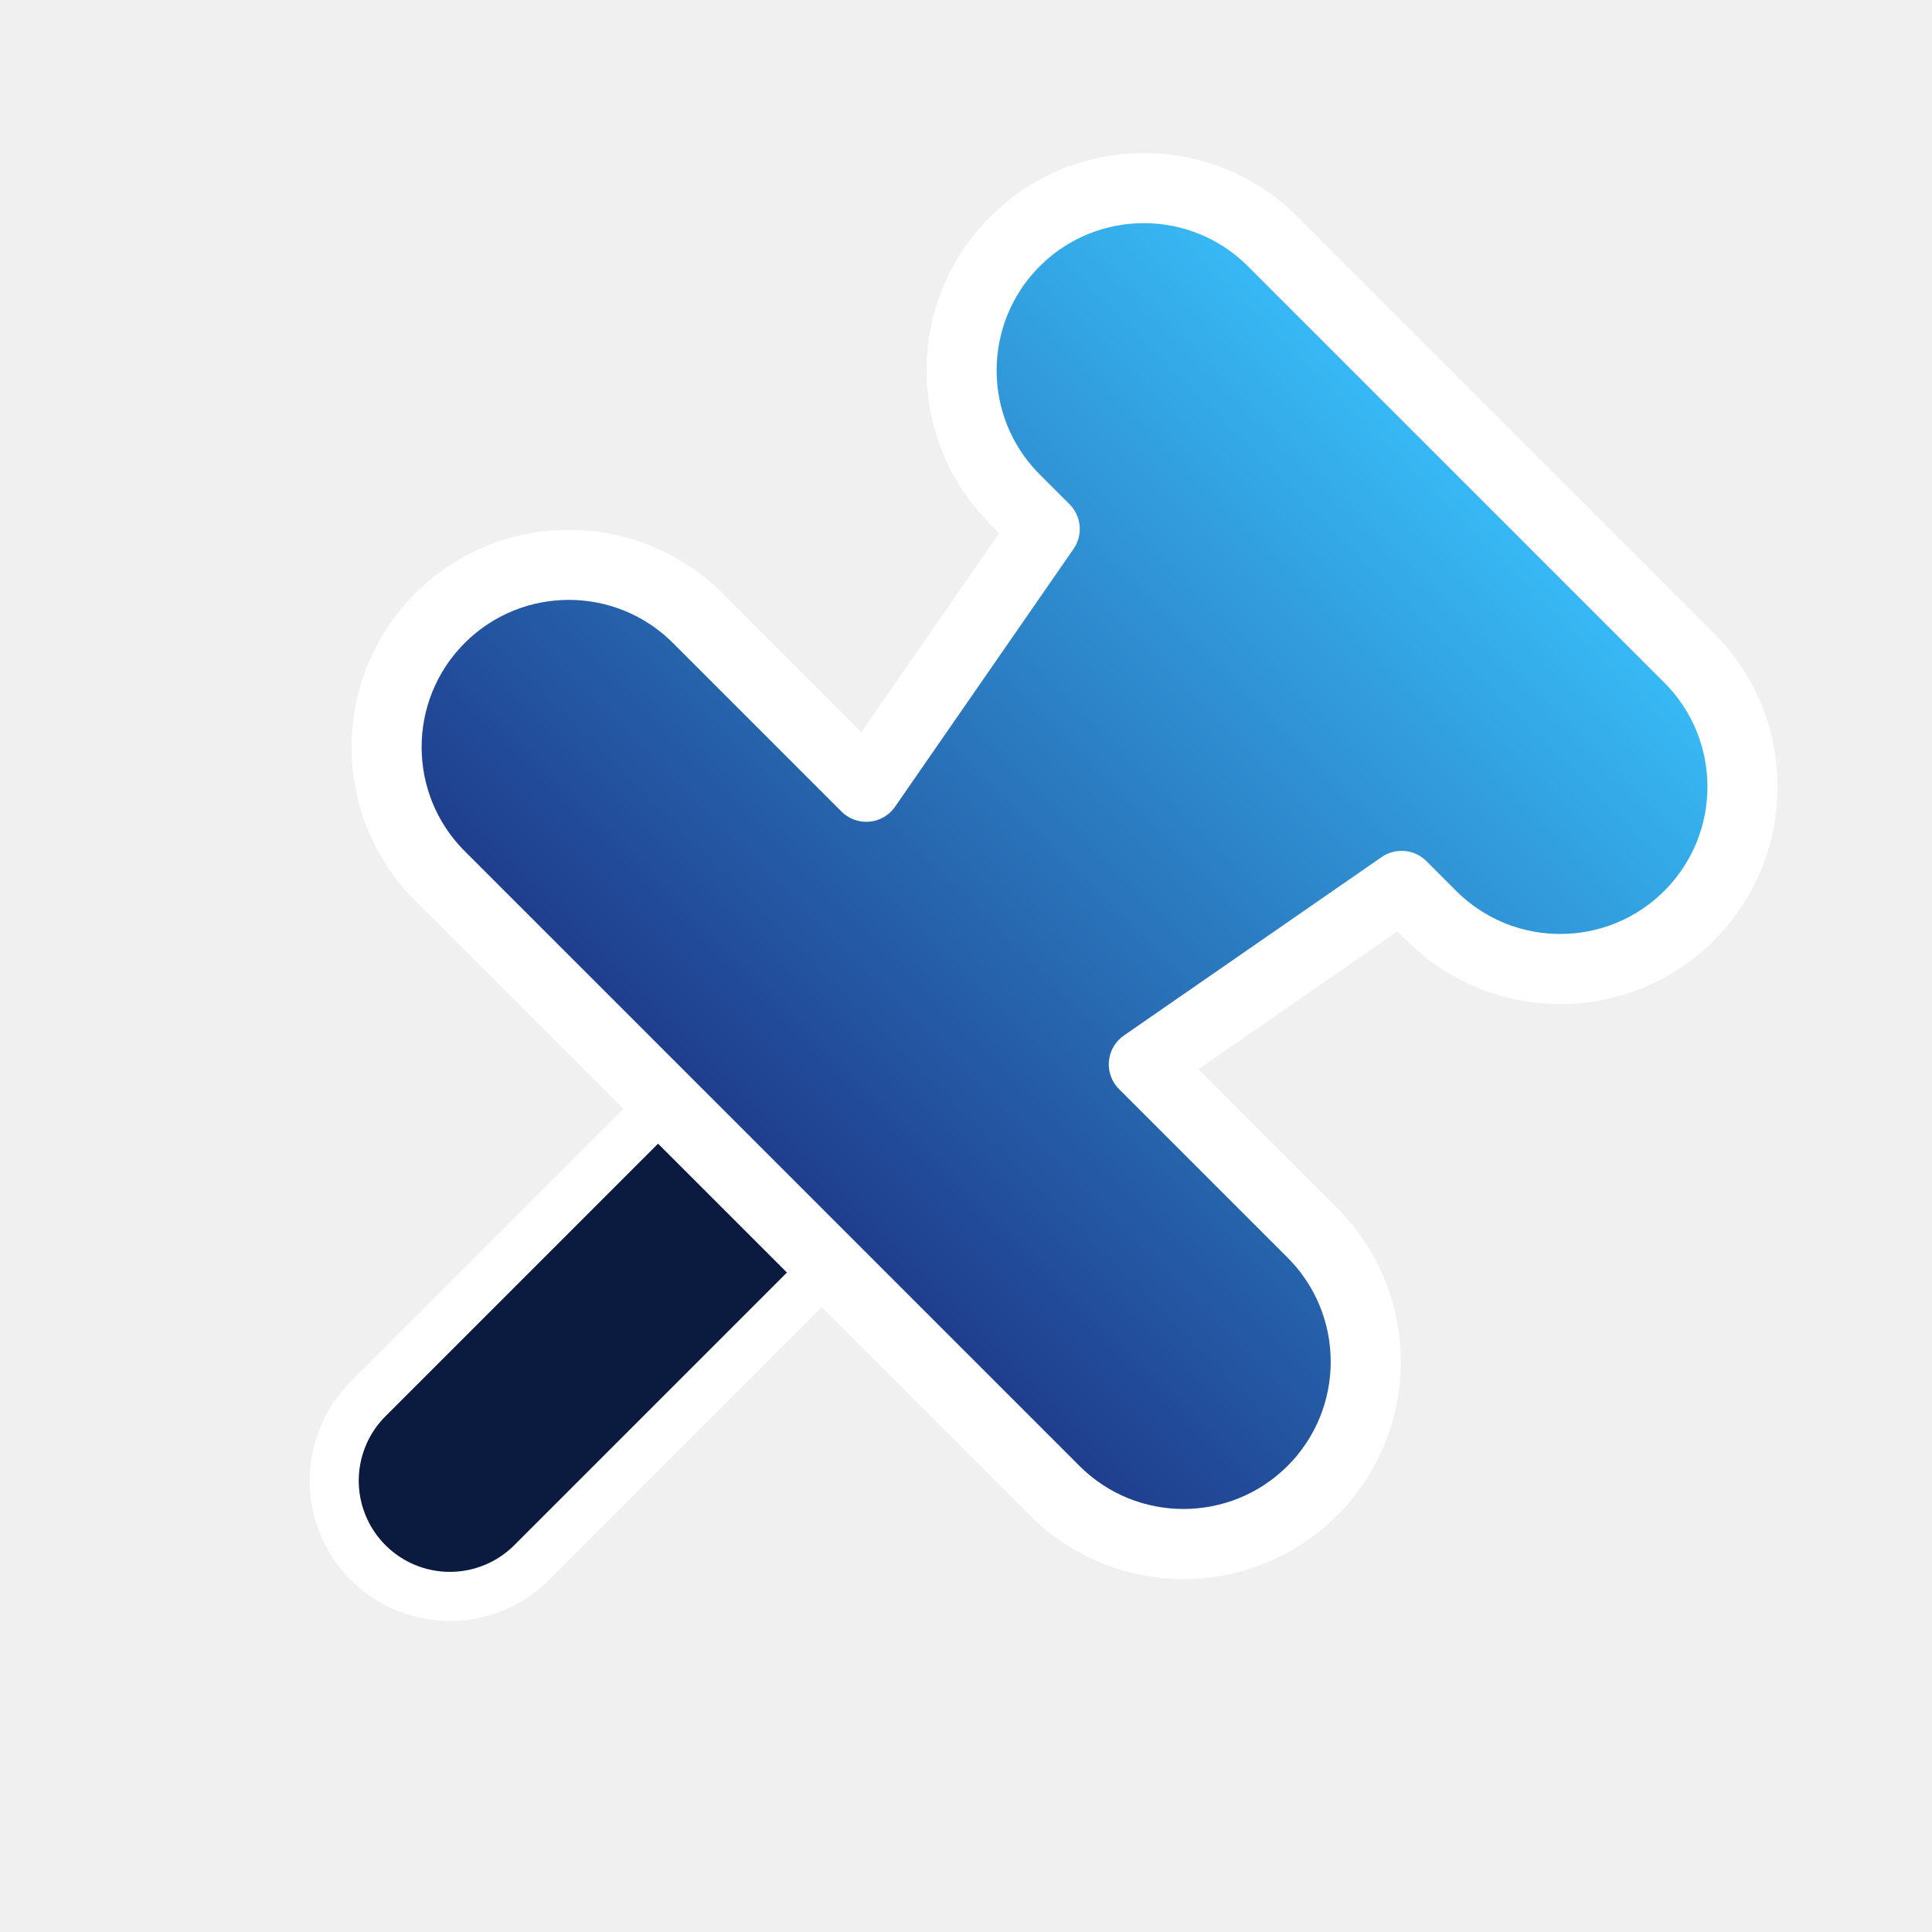
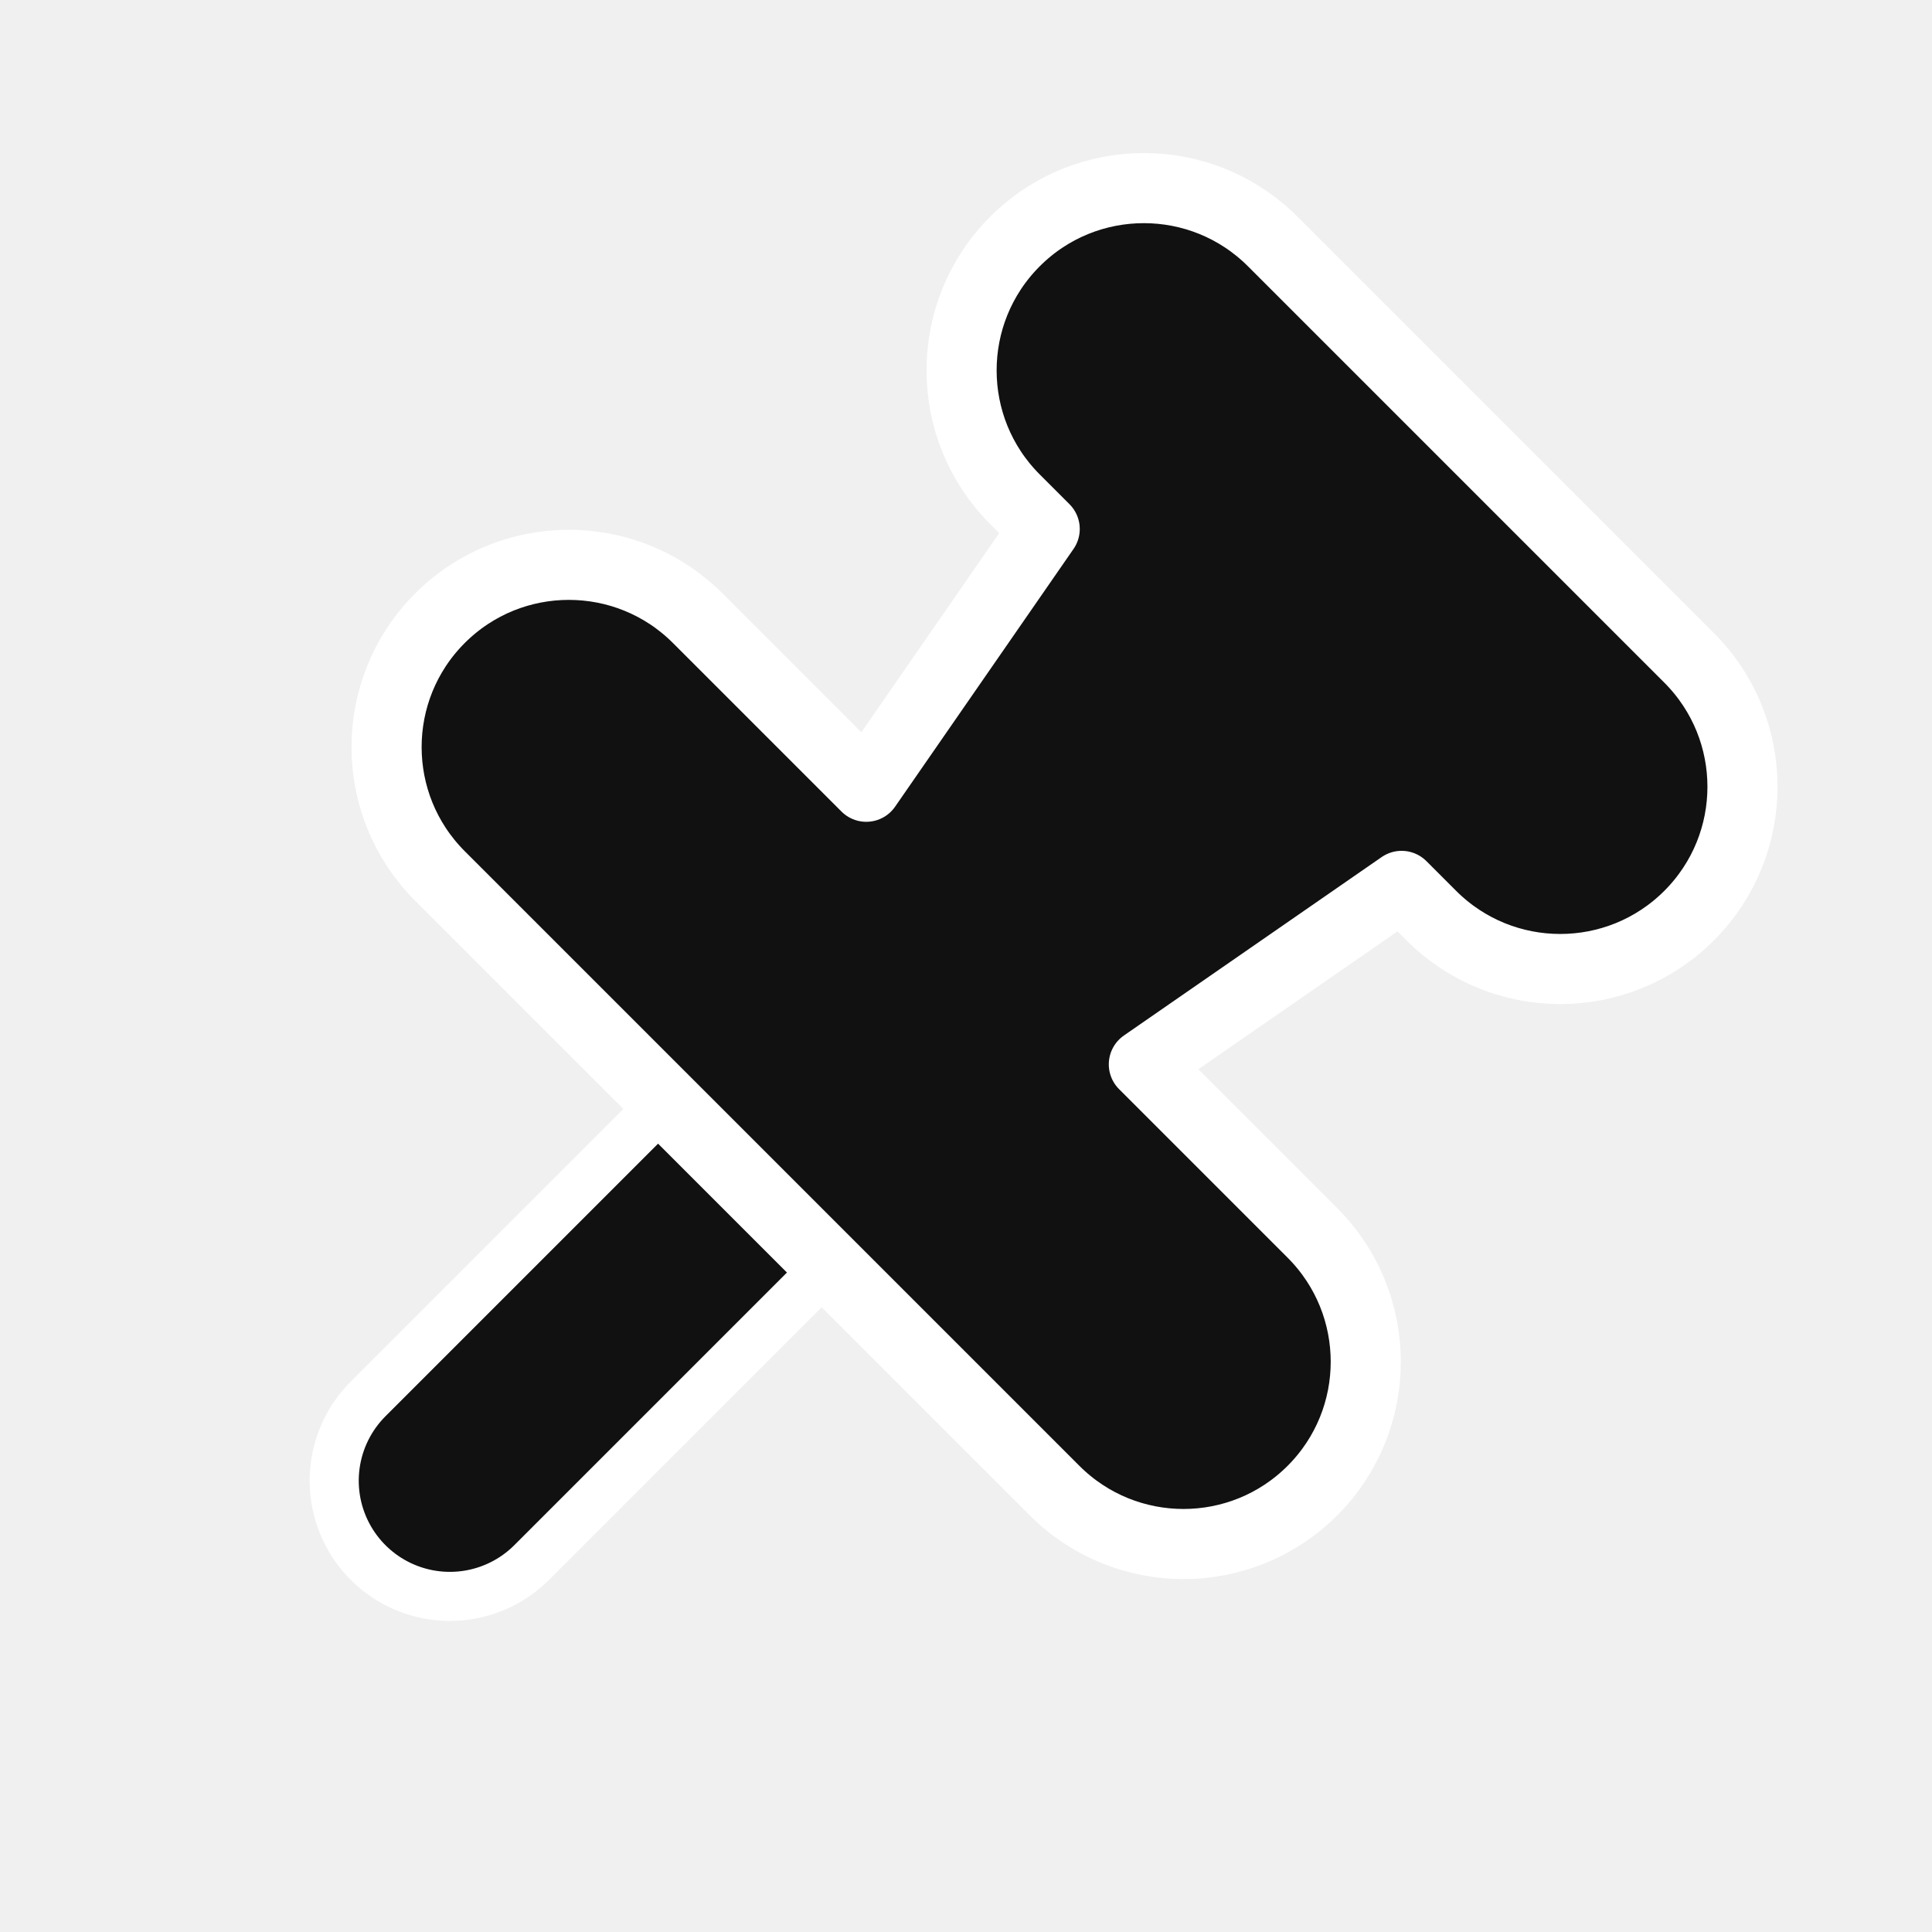
<svg xmlns="http://www.w3.org/2000/svg" viewBox="0.8 -10.5 137.8 137.8">
-   <defs>
-     <linearGradient id="pp-grad" gradientUnits="userSpaceOnUse" x1="0" y1="4" x2="0" y2="78">
-       <stop offset="0" stop-color="#38bdf8" />
-       <stop offset="1" stop-color="#1e3a8a" />
-     </linearGradient>
-   </defs>
  <g transform="translate(64 64) rotate(45) translate(-64 -64)">
    <path d="M64 70V108" stroke="#ffffff" stroke-width="20" stroke-linecap="round" />
-     <path d="M64 70V108" stroke="#0b1b3f" stroke-width="13" stroke-linecap="round" />
-     <path d="M43 4H85A13 13 0 0 1 85 30H82L78 52H95A13 13 0 0 1 95 78H33A13 13 0 0 1 33 52H50L46 30H43A13 13 0 0 1 43 4Z" fill="url(#pp-grad)" stroke="#ffffff" stroke-width="5" stroke-linejoin="round" />
+     <path d="M64 70V108" stroke="#111112" stroke-width="13" stroke-linecap="round" />
+     <path d="M43 4H85A13 13 0 0 1 85 30H82L78 52H95A13 13 0 0 1 95 78H33A13 13 0 0 1 33 52H50L46 30H43A13 13 0 0 1 43 4Z" fill="#111112" stroke="#ffffff" stroke-width="5" stroke-linejoin="round" />
  </g>
</svg>
